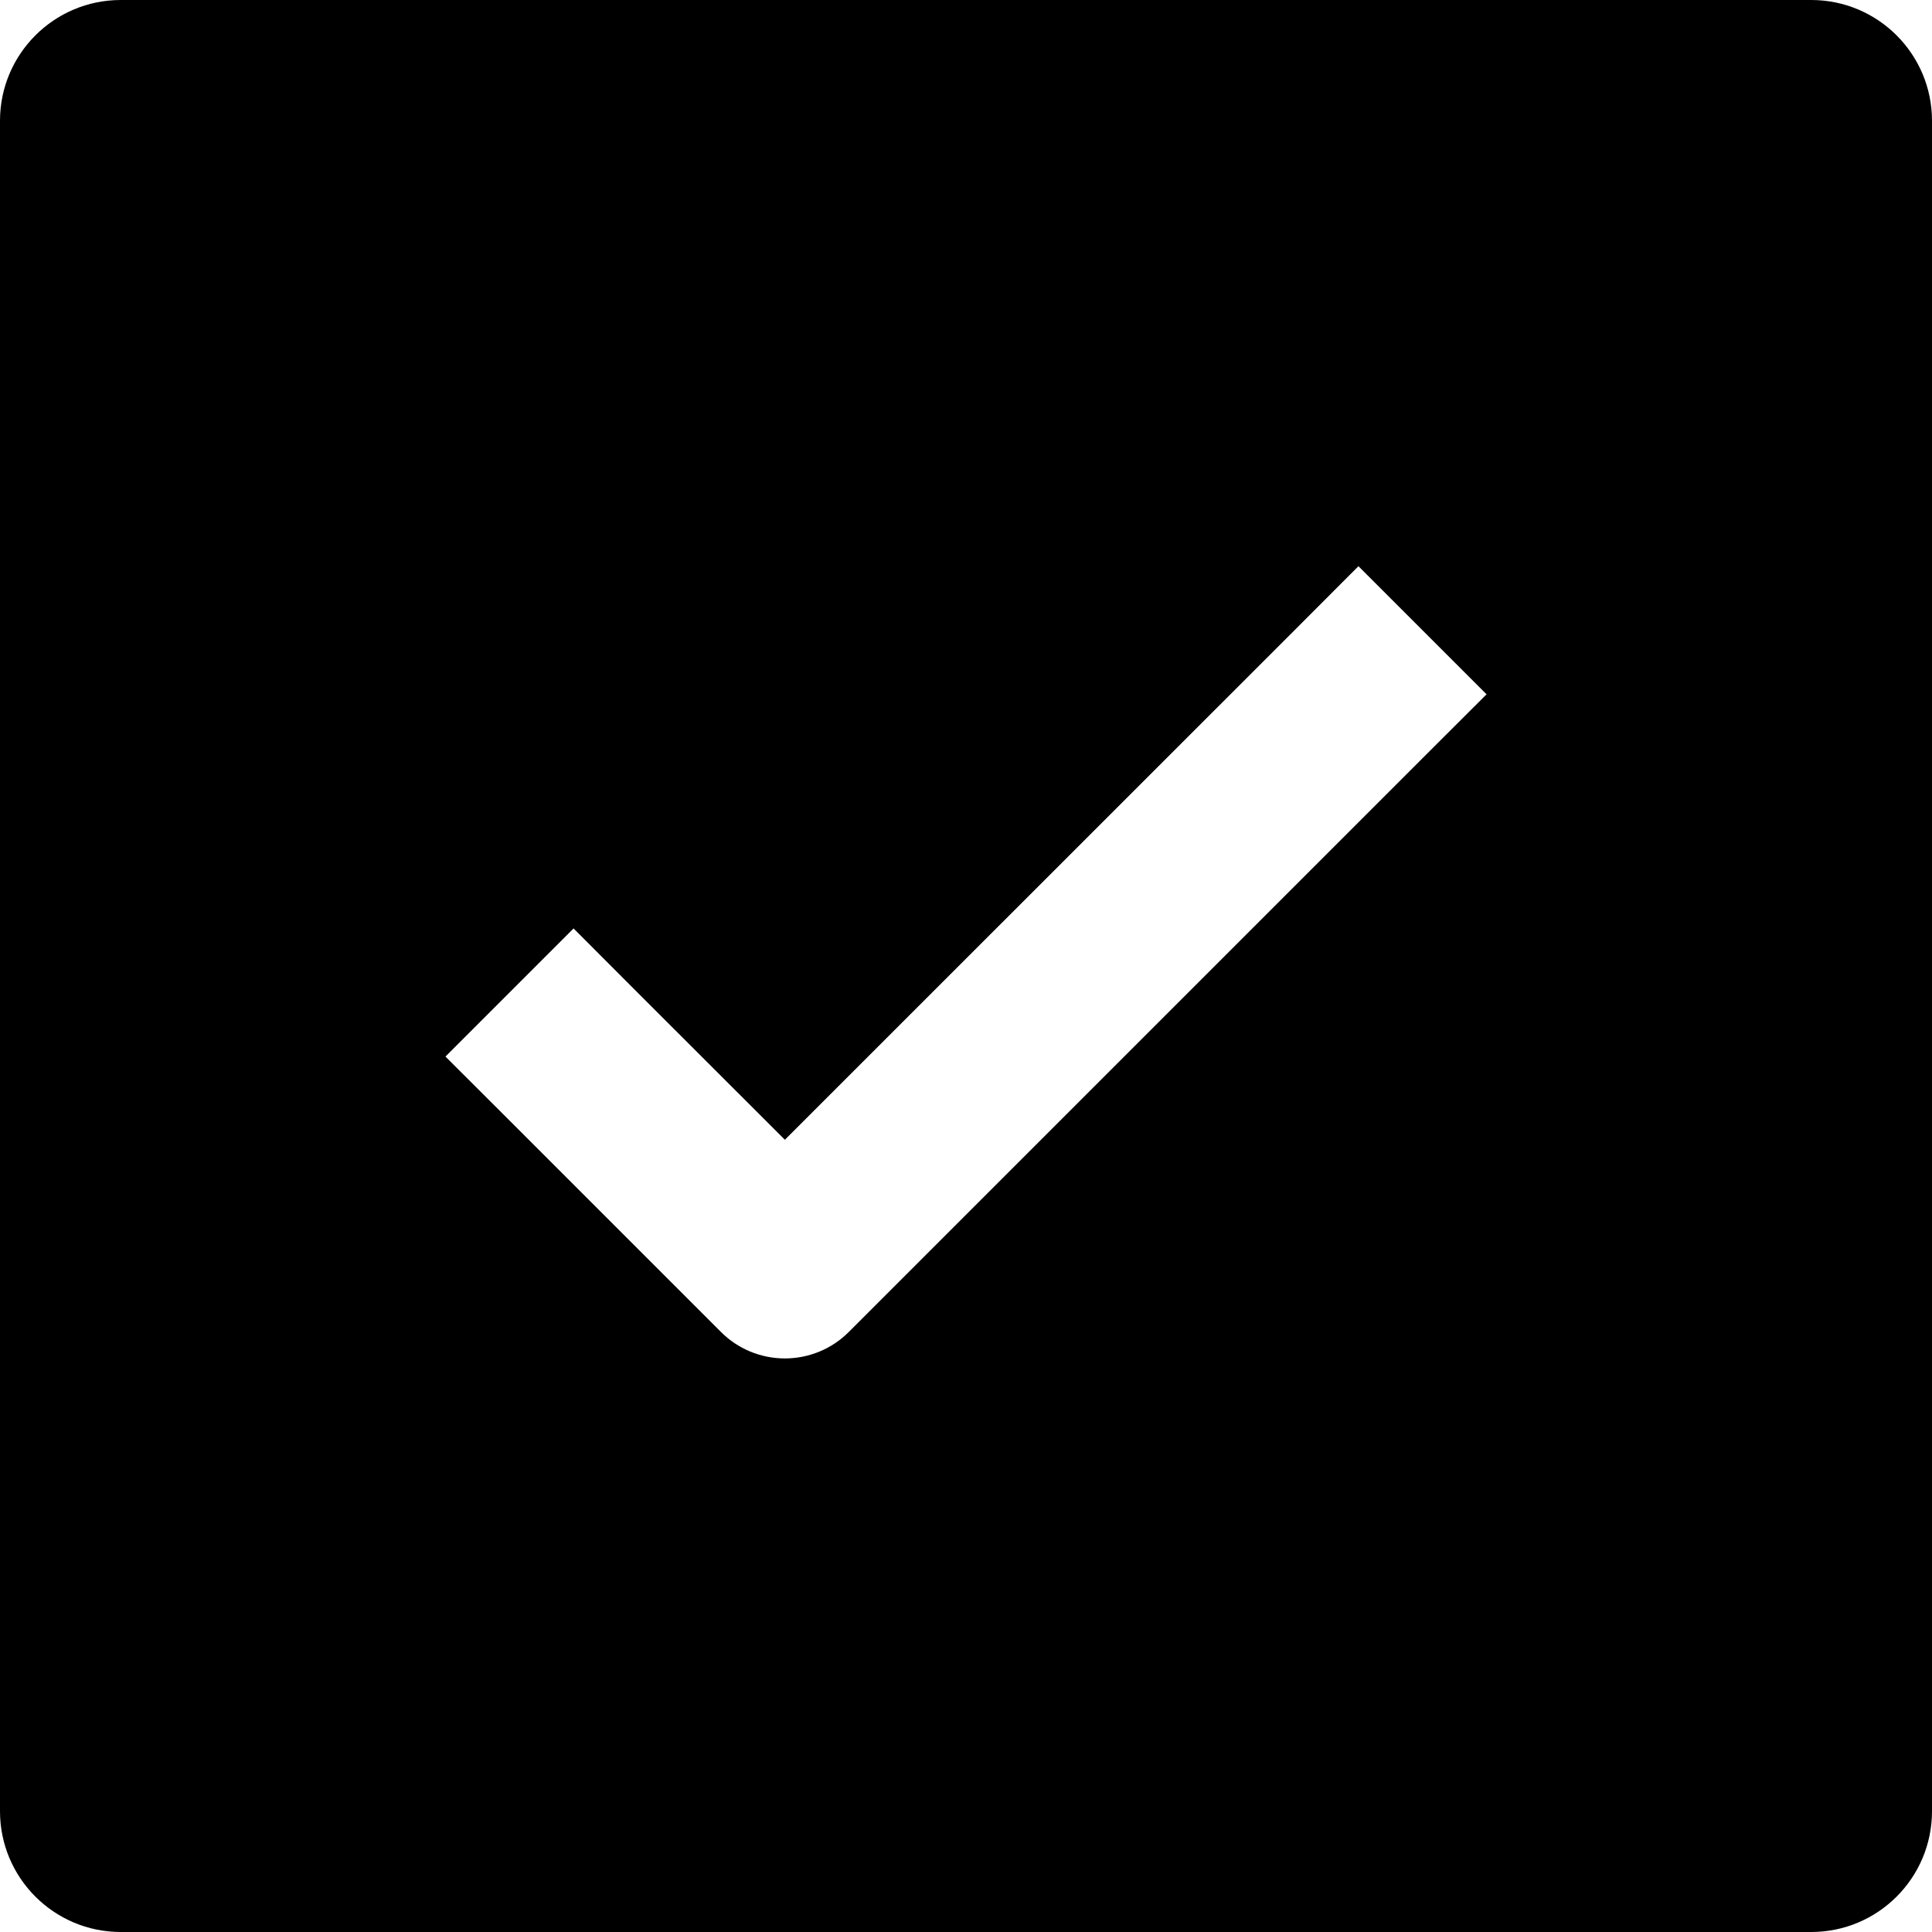
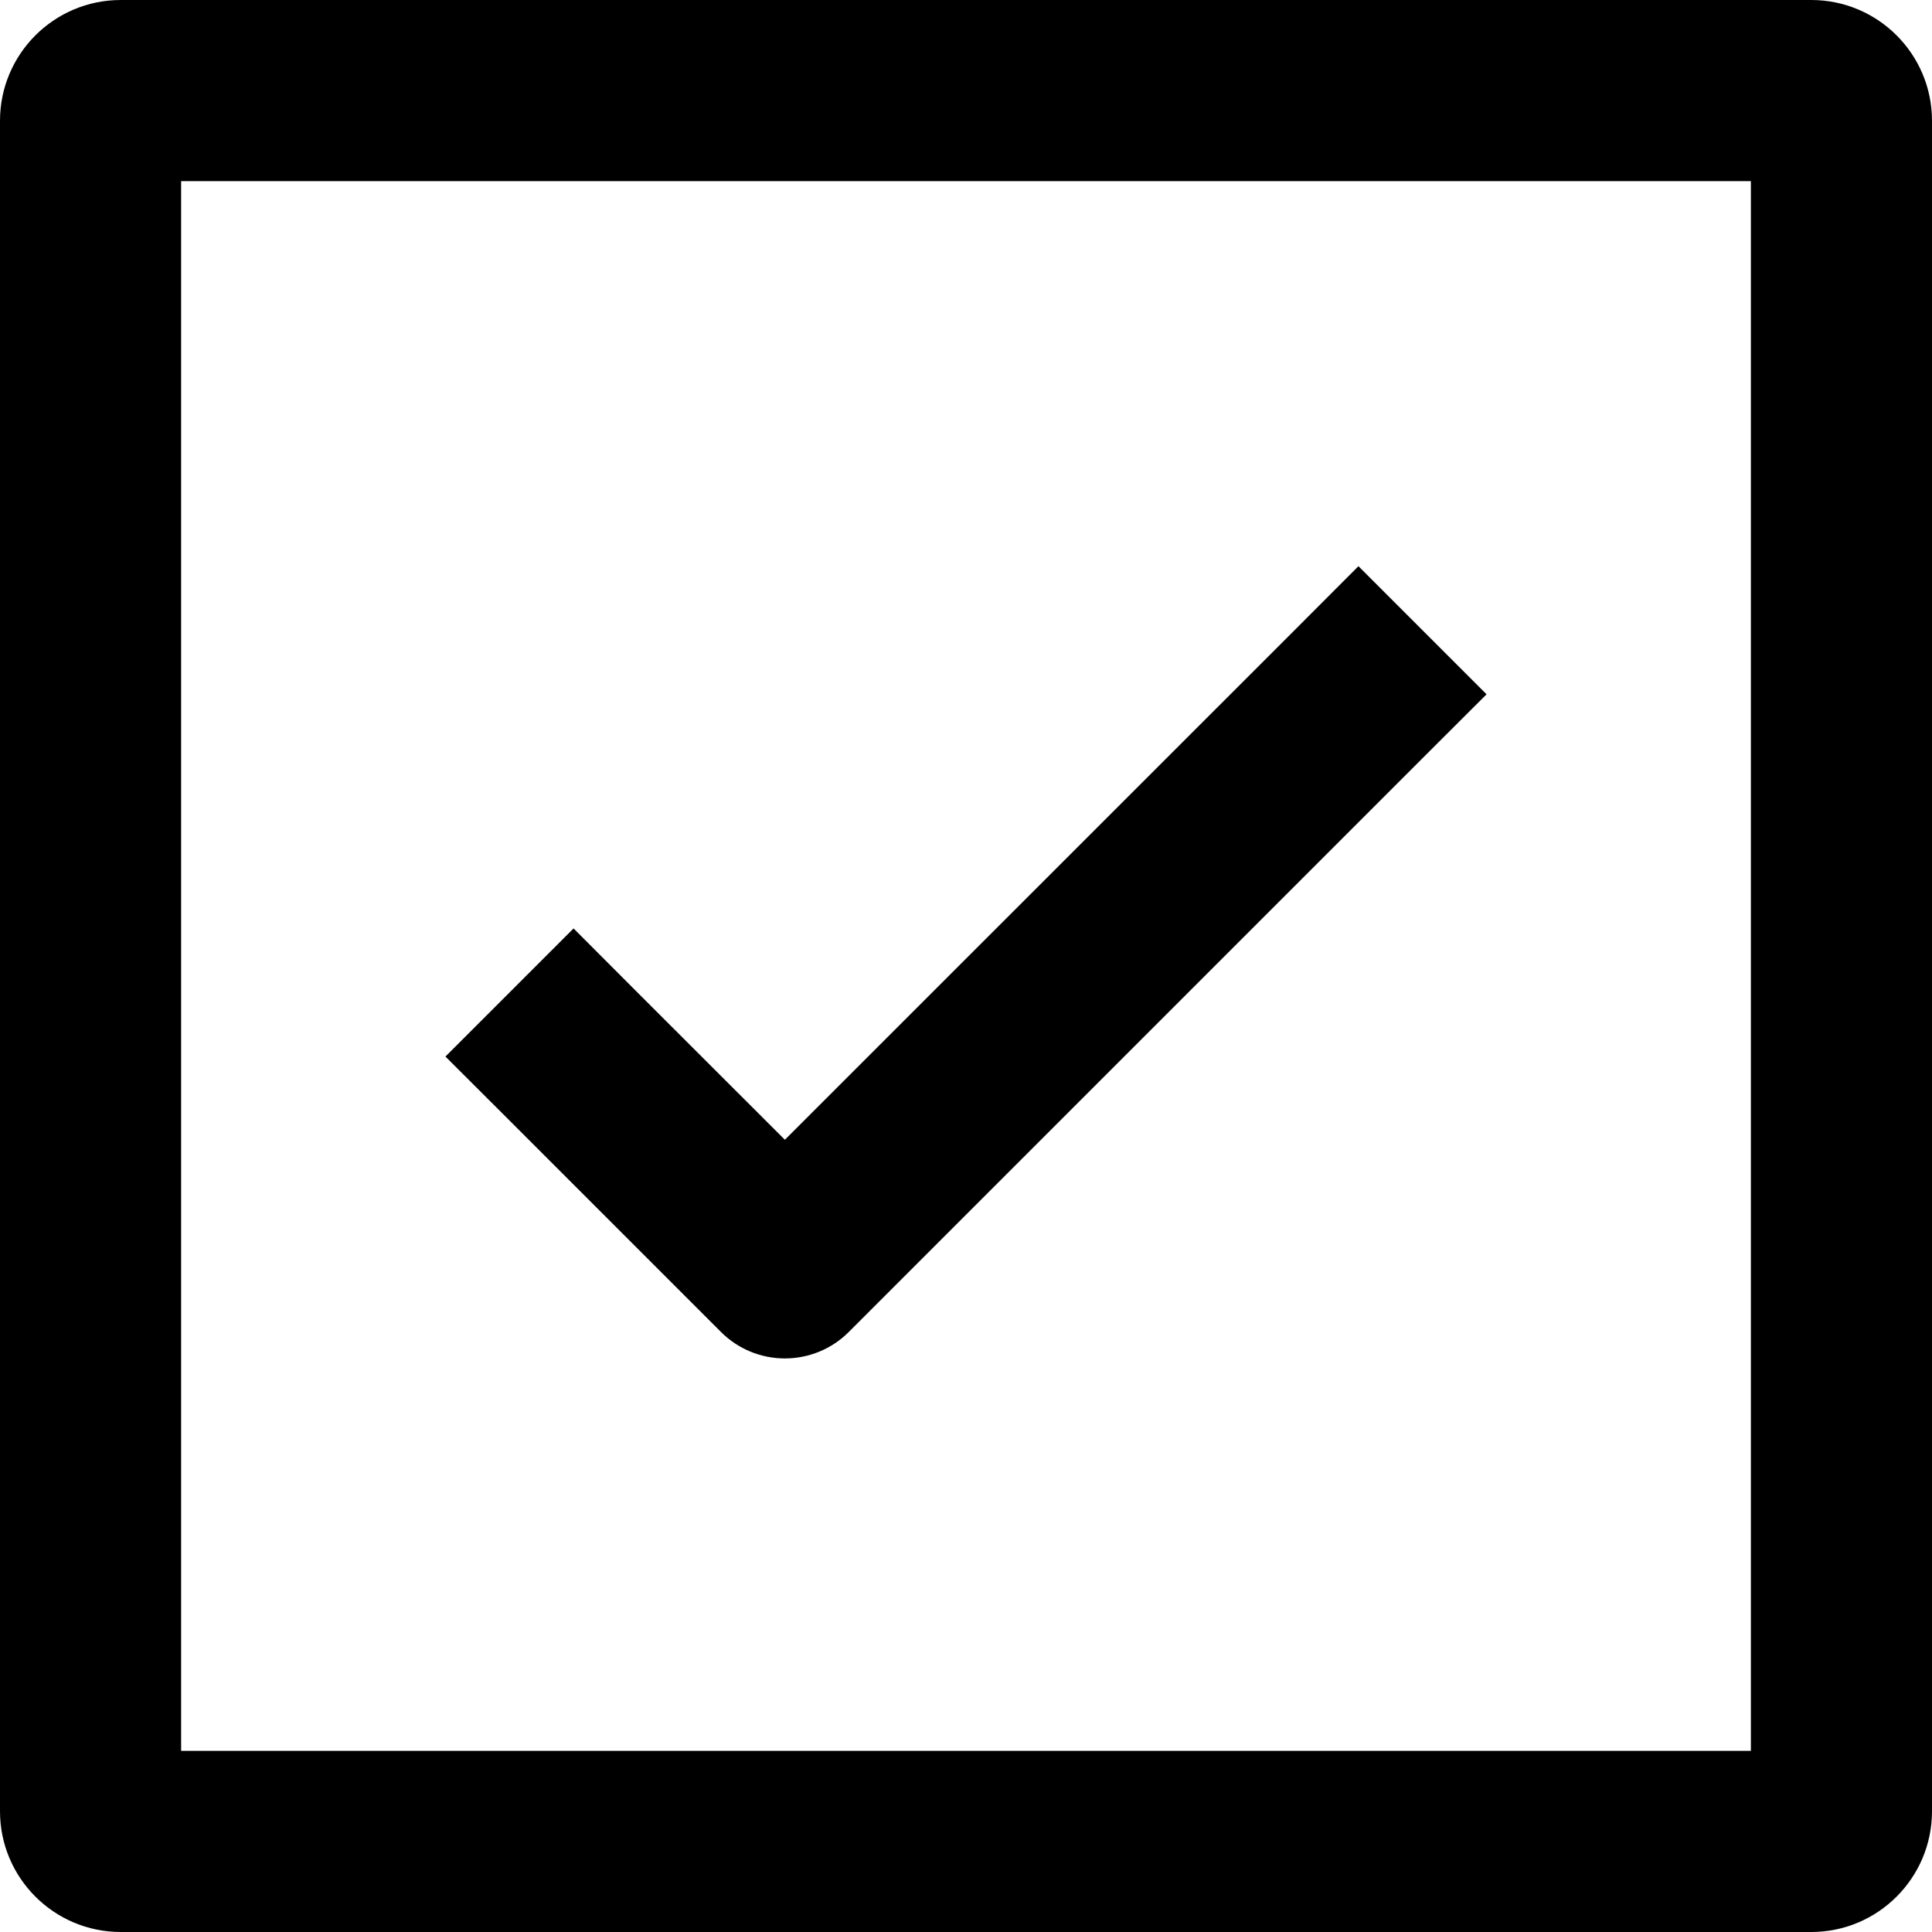
<svg aria-hidden="true" height="1em" stroke-linejoin="round" viewBox="0 0 16 16" width="1em">
-   <path fill-rule="evenodd" clip-rule="evenodd" d="M15 16H1C0.448 16 0 15.552 0 15V1C0 0.448 0.448 0 1 0L15 8.17435e-06C15.552 8.47532e-06 16 0.448 16 1V15C16 15.552 15.552 16 15 16ZM11.78 6.28L12.311 5.75L11.25 4.689L10.72 5.22L6.5 9.439L5.28 8.22L4.75 7.689L3.689 8.75L4.22 9.28L5.97 11.03C6.11 11.171 6.301 11.25 6.5 11.25C6.699 11.25 6.89 11.171 7.03 11.03L11.78 6.28Z" fill="currentColor" />
+   <path fill-rule="evenodd" clip-rule="evenodd" d="M14.5 1.5V14.5L1.5 14.5L1.5 1.5H14.5ZM16 15C16 15.552 15.552 16 15 16L1 16C0.448 16 0 15.552 0 15V1C0 0.448 0.448 0 1 0H15C15.552 0 16 0.448 16 1V15ZM11.78 6.28L12.311 5.75L11.25 4.689L10.72 5.22L6.5 9.439L5.28 8.22L4.75 7.689L3.689 8.75L4.22 9.28L5.97 11.03C6.11 11.171 6.301 11.25 6.5 11.25C6.699 11.25 6.89 11.171 7.03 11.03L11.78 6.28Z" fill="currentColor" />
</svg>
